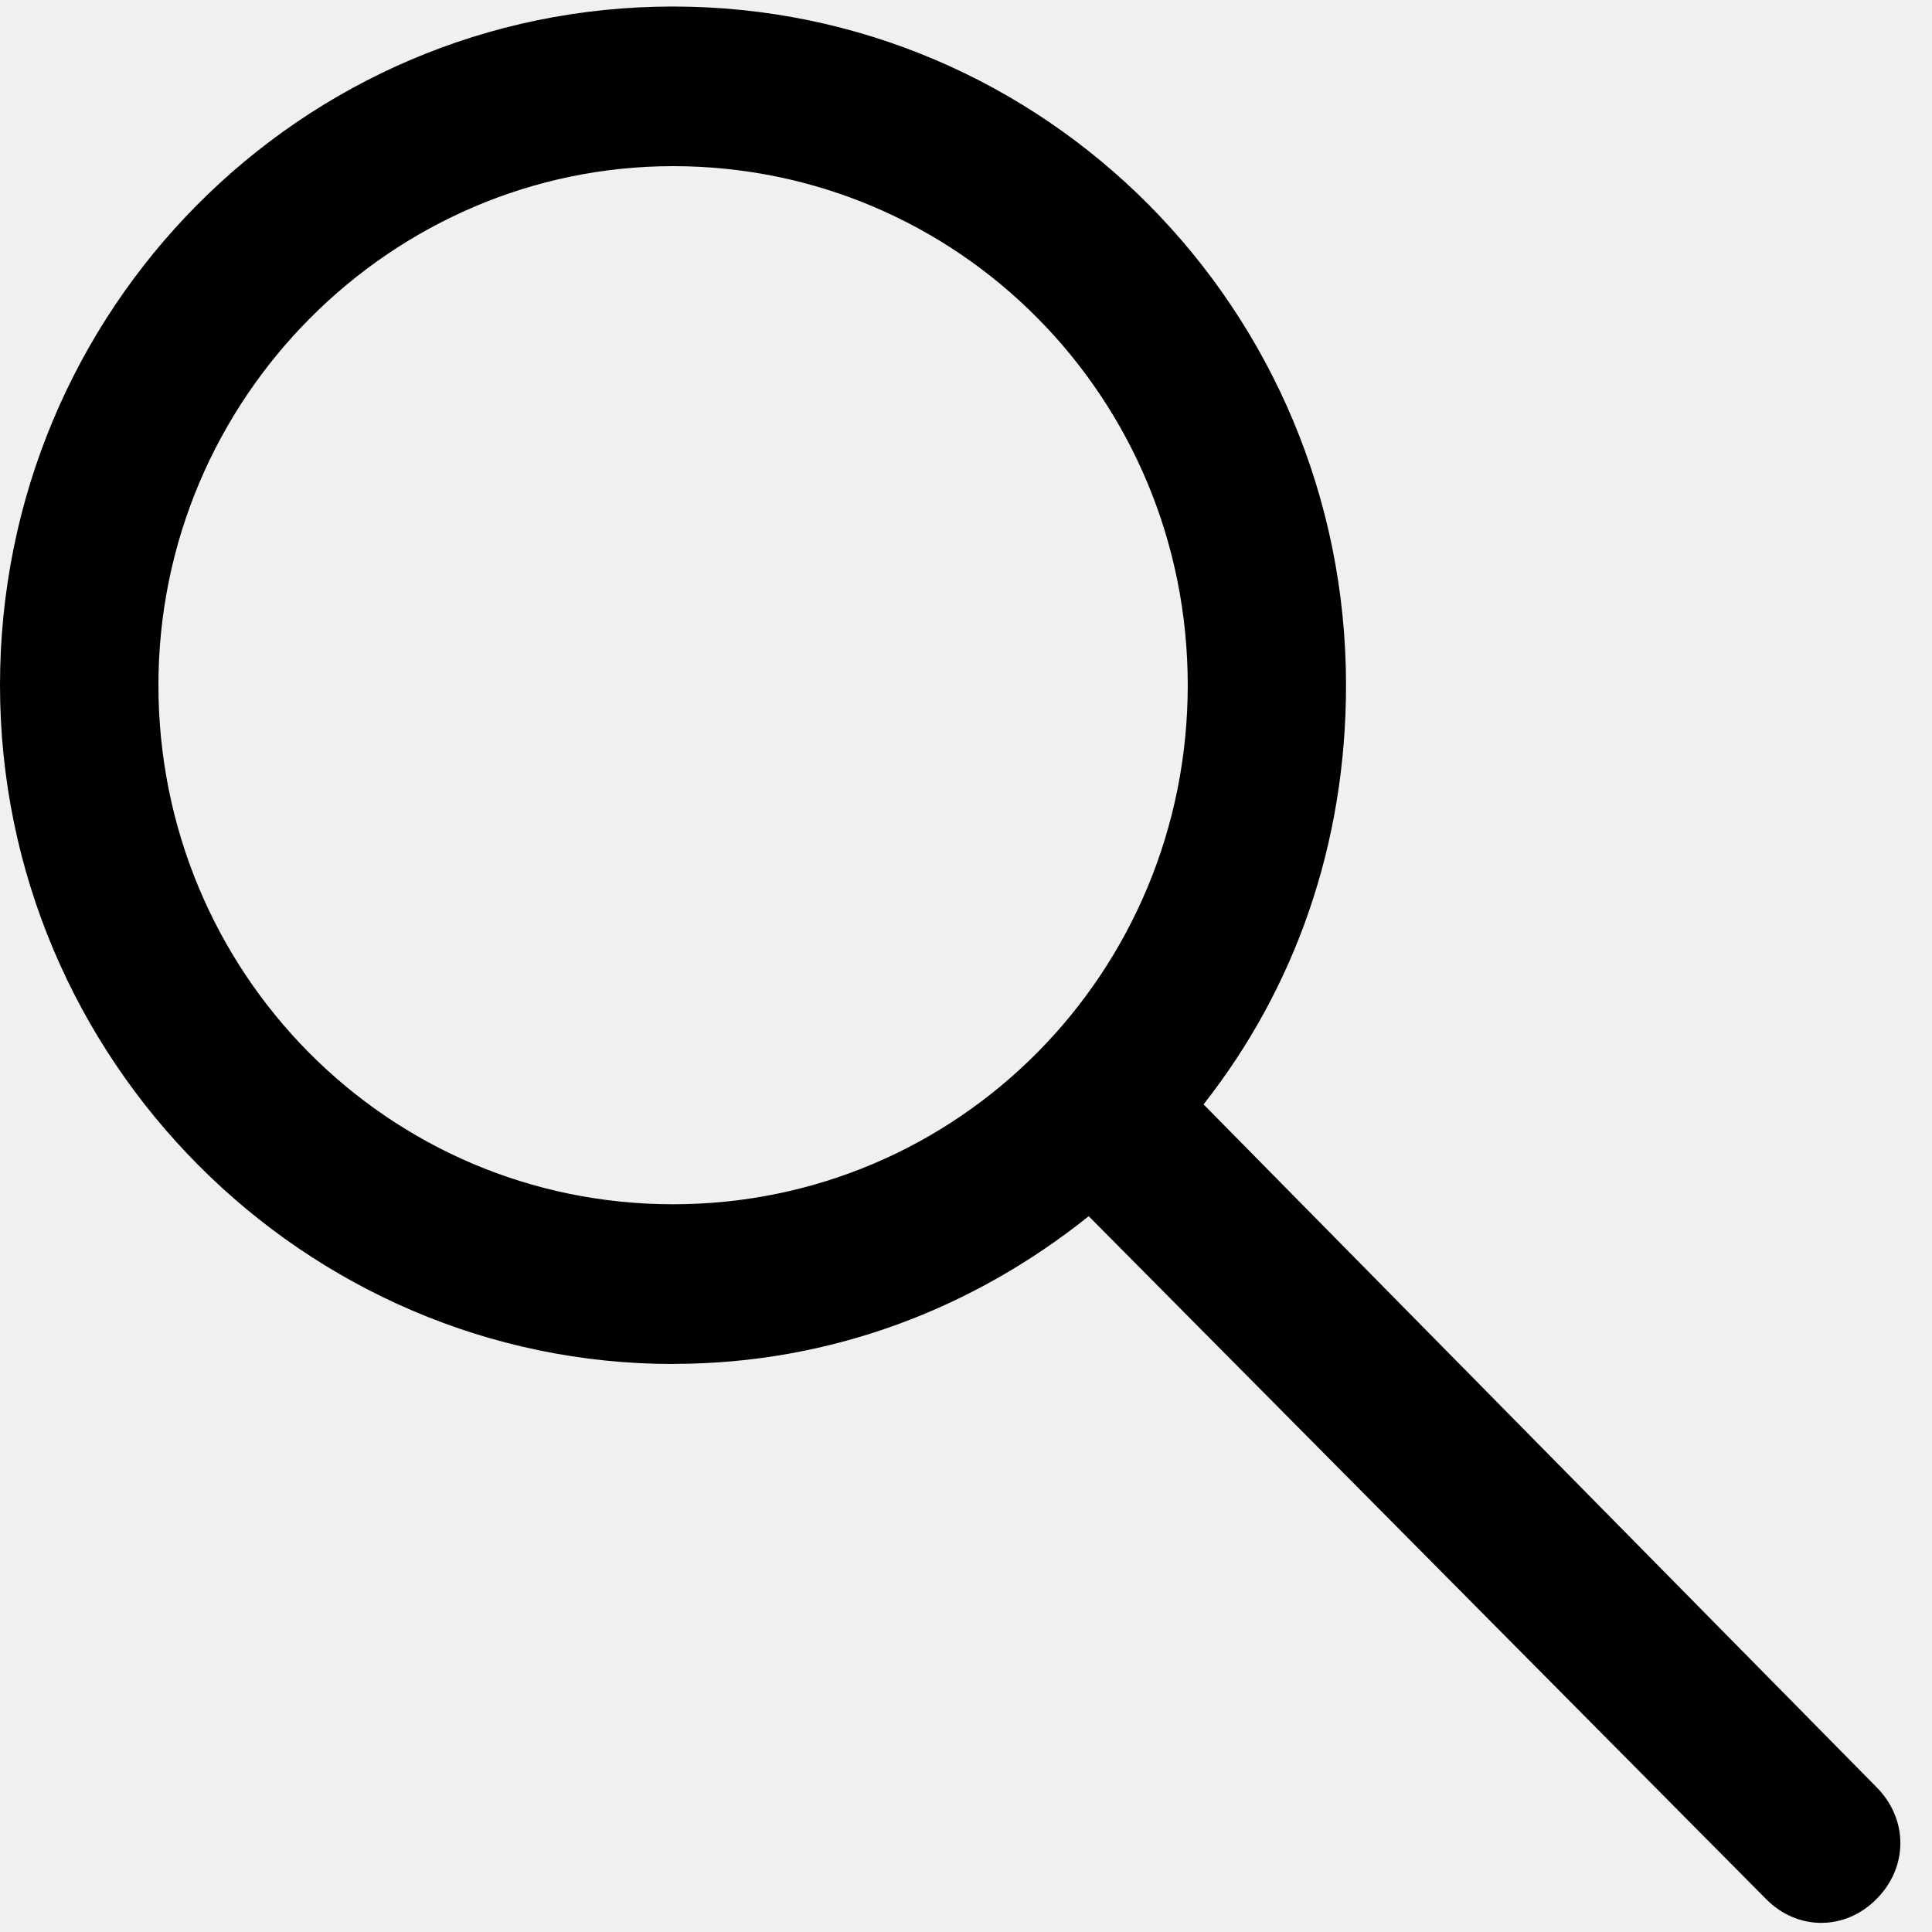
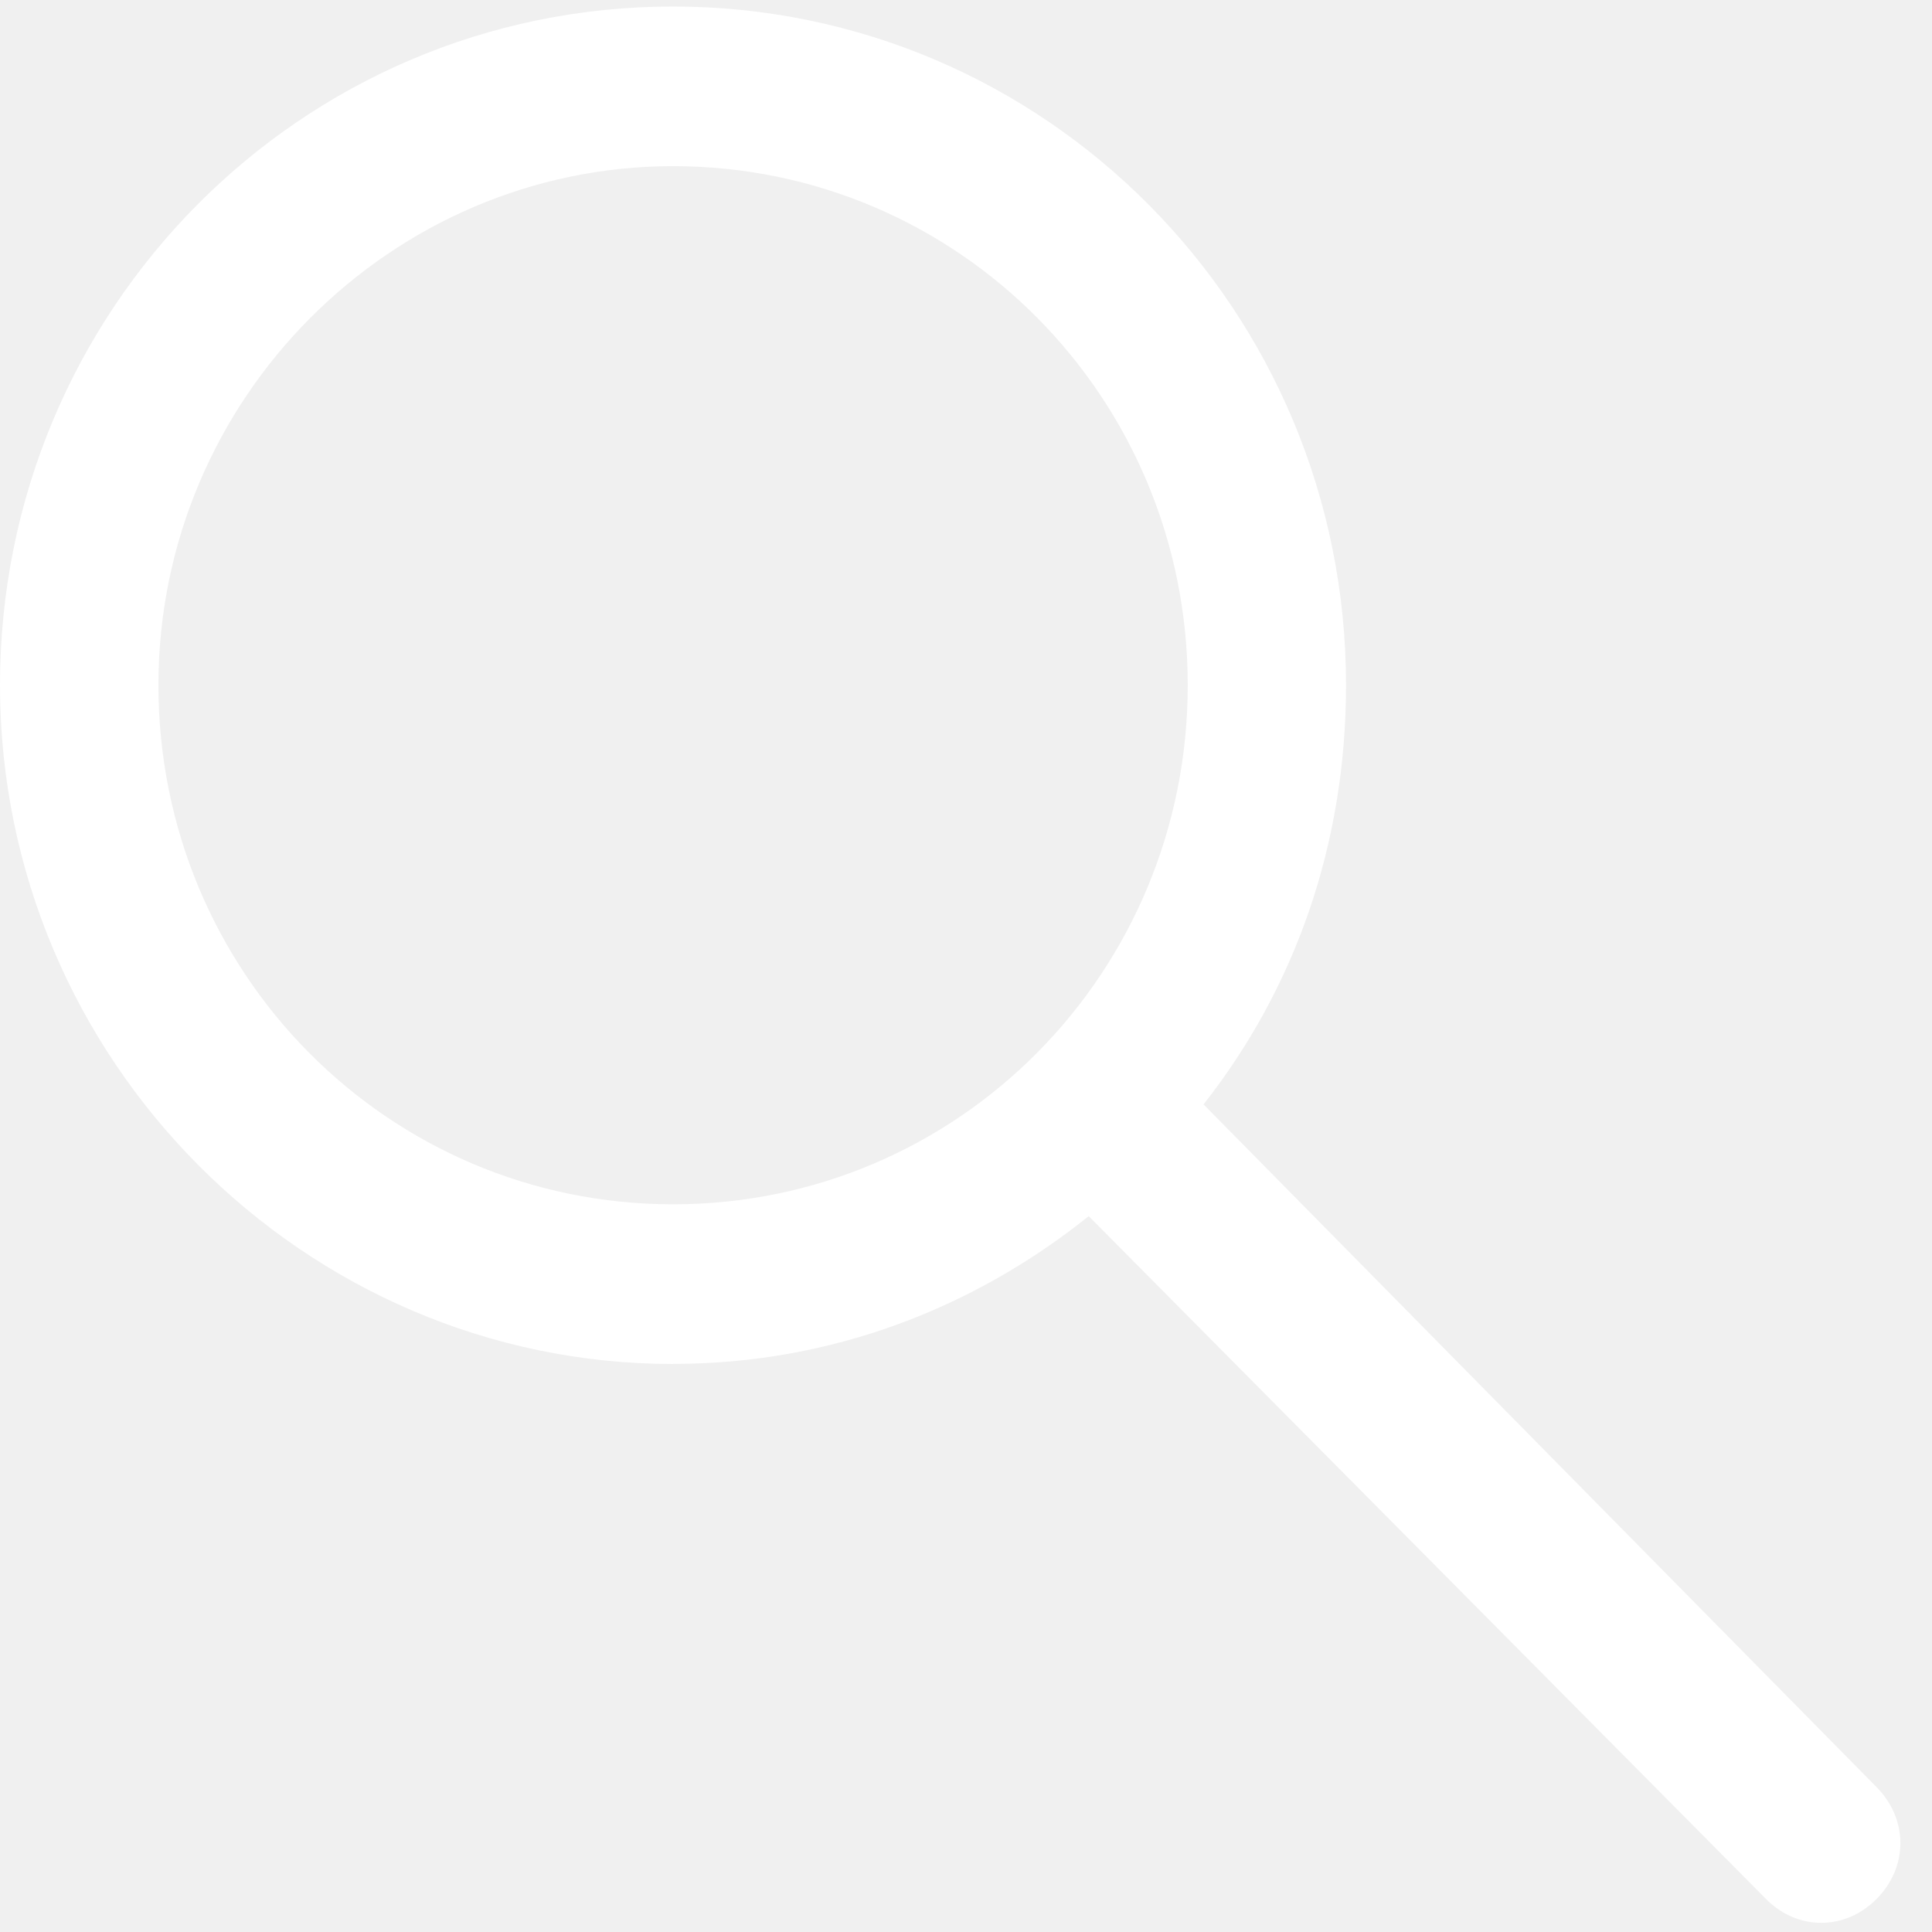
- <svg xmlns="http://www.w3.org/2000/svg" width="40" height="40" viewBox="0 0 40 40">
-   <path d="M13.935 28.238c3.28 0 6.23-1.156 8.606-3.058l14.02 14.134c.326.332.736.497 1.145.497.41 0 .82-.164 1.147-.496.656-.66.656-1.65 0-2.312L24.918 22.865c1.886-2.397 2.95-5.373 2.95-8.68 0-7.77-6.23-14.05-13.934-14.05C6.23.134 0 6.414 0 14.184S6.312 28.24 13.935 28.24zm0-24.798c5.902 0 10.656 4.794 10.656 10.746 0 5.952-4.753 10.747-10.655 10.747S3.28 20.138 3.28 14.186c0-5.95 4.835-10.746 10.655-10.746z" />
+ <svg xmlns="http://www.w3.org/2000/svg" version="1.1" id="Layer_1" x="0px" y="0px" width="40px" height="40px" viewBox="0 0 40 40" enable-background="new 0 0 40 40" xml:space="preserve">
+   <path fill="#FFFFFF" d="M13.935,28.238c3.28,0,6.23-1.156,8.606-3.059l14.02,14.135c0.326,0.332,0.736,0.496,1.146,0.496  c0.41,0,0.819-0.164,1.147-0.496c0.655-0.659,0.655-1.649,0-2.312L24.918,22.865c1.887-2.397,2.95-5.373,2.95-8.68  c0-7.77-6.229-14.05-13.934-14.05C6.23,0.134,0,6.414,0,14.184S6.312,28.24,13.935,28.24V28.238z M13.935,3.44  c5.902,0,10.656,4.794,10.656,10.746s-4.753,10.748-10.655,10.748S3.28,20.138,3.28,14.186C3.28,8.236,8.115,3.44,13.935,3.44z" />
</svg>
